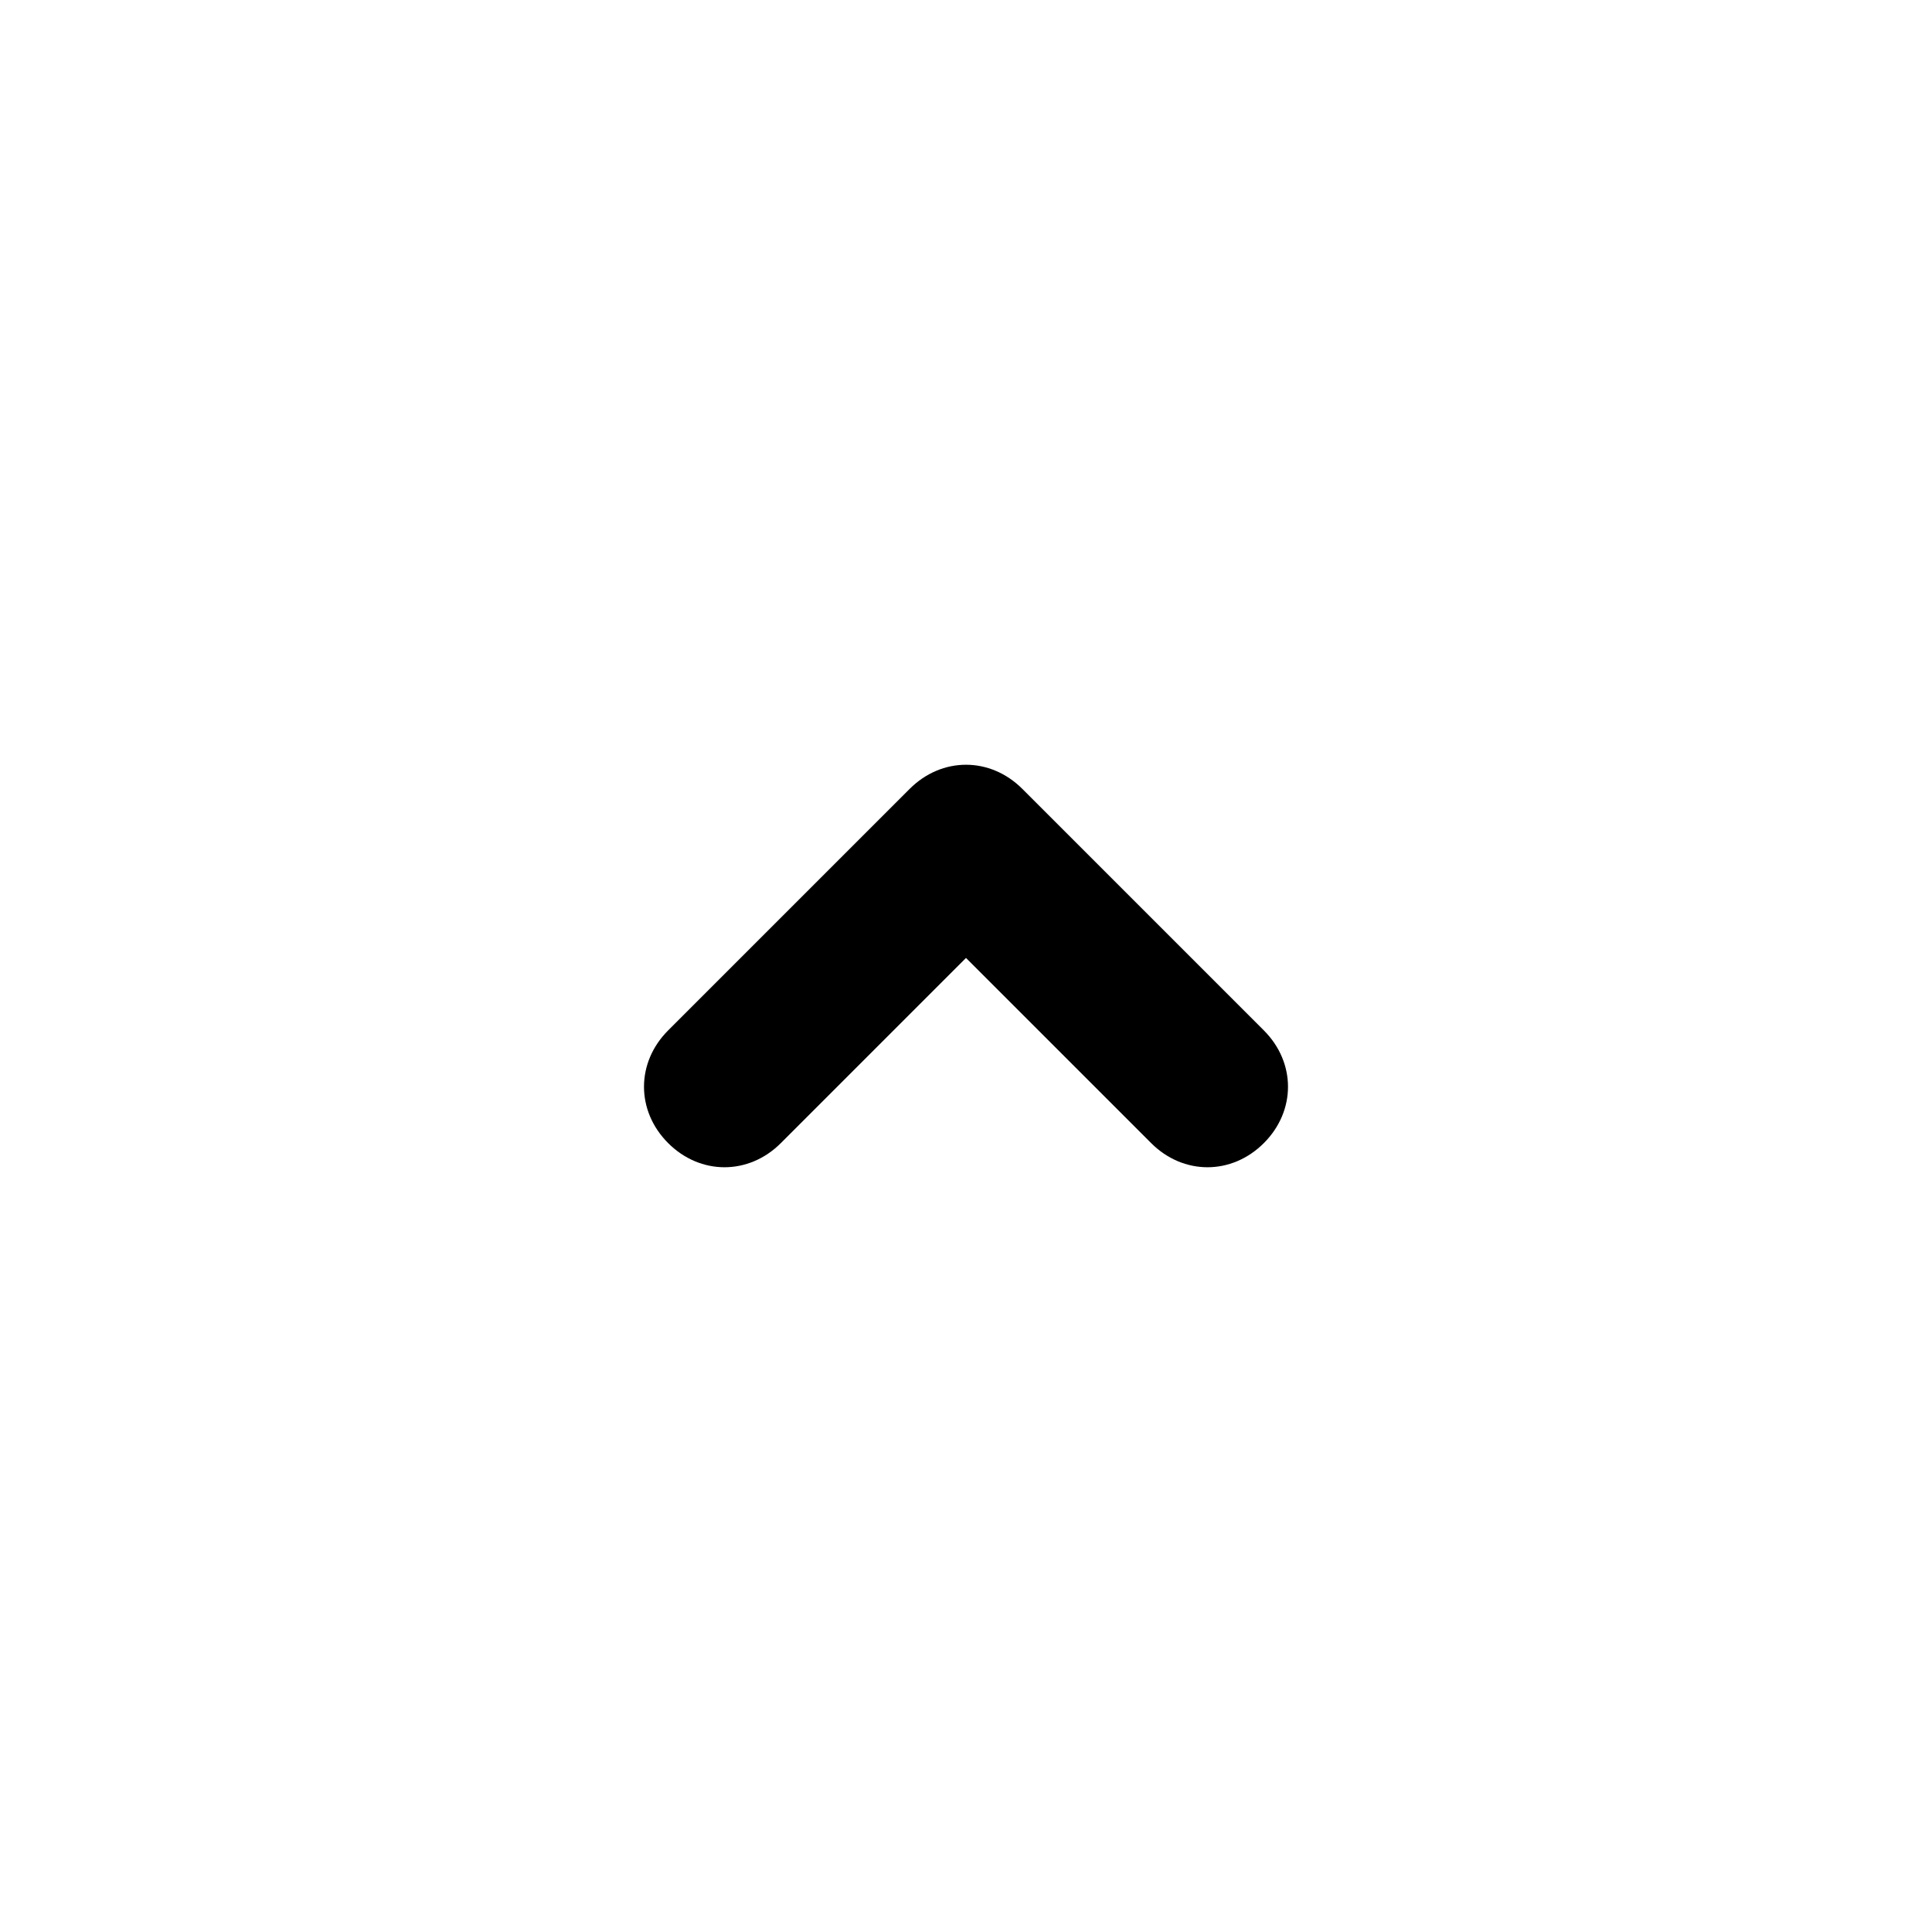
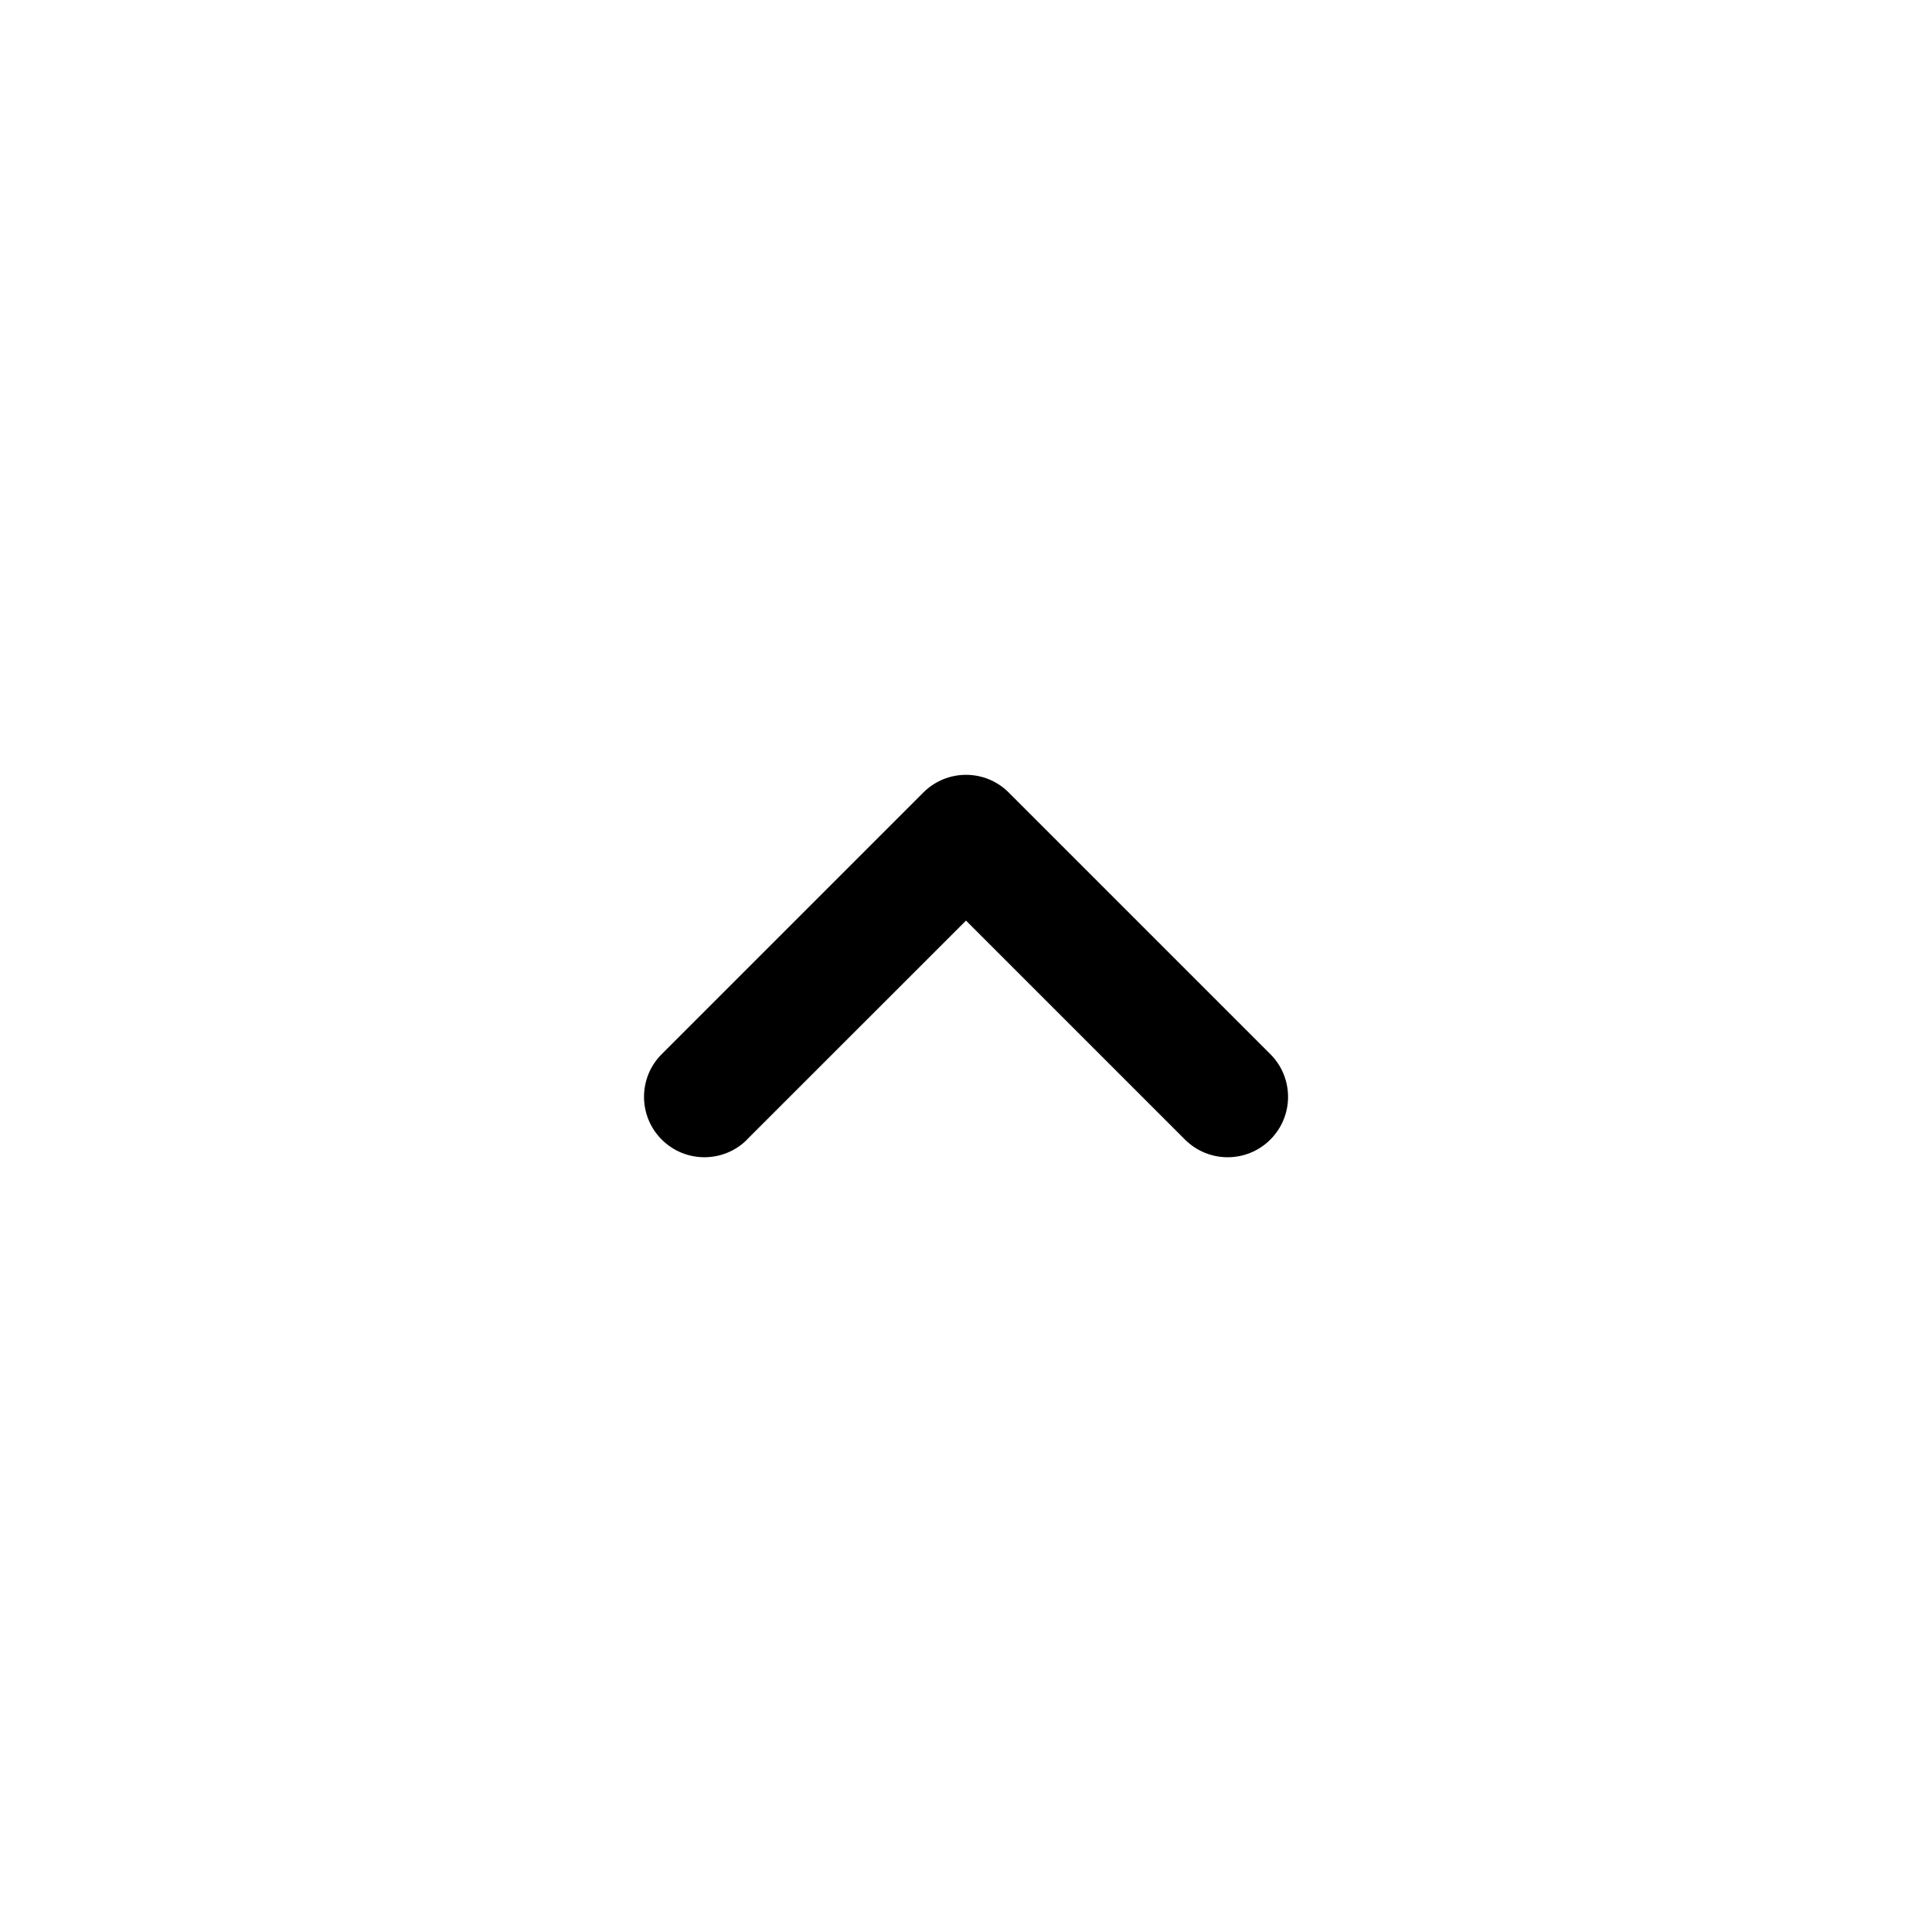
- <svg xmlns="http://www.w3.org/2000/svg" id="angle-up_-s" viewBox="0 0 24 24" style="enable-background:new 0 0 24 24">
-   <rect id="bg" width="24" height="24" style="fill:#f2f2f2;fill-opacity:0" />
-   <path id="path" d="M9.7 14.2l2.3-2.3 2.3 2.3c.4.4 1 .4 1.4 0 .4-.4.4-1 0-1.4l-3-3c-.4-.4-1-.4-1.4 0l-3 3c-.4.4-.4 1 0 1.4.4.4 1 .4 1.4 0z" />
+ <svg xmlns="http://www.w3.org/2000/svg" id="icons" viewBox="0 0 24 24">
+   <rect id="canvas" width="24" height="24" style="fill:none" />
+   <path d="M9.28,14.155,12,11.436l2.72,2.72a.75.75,0,0,0,1.061-1.061l-3.25-3.25a.75.75,0,0,0-1.061,0l-3.25,3.25a.75.75,0,0,0,1.061,1.061Z" />
</svg>
